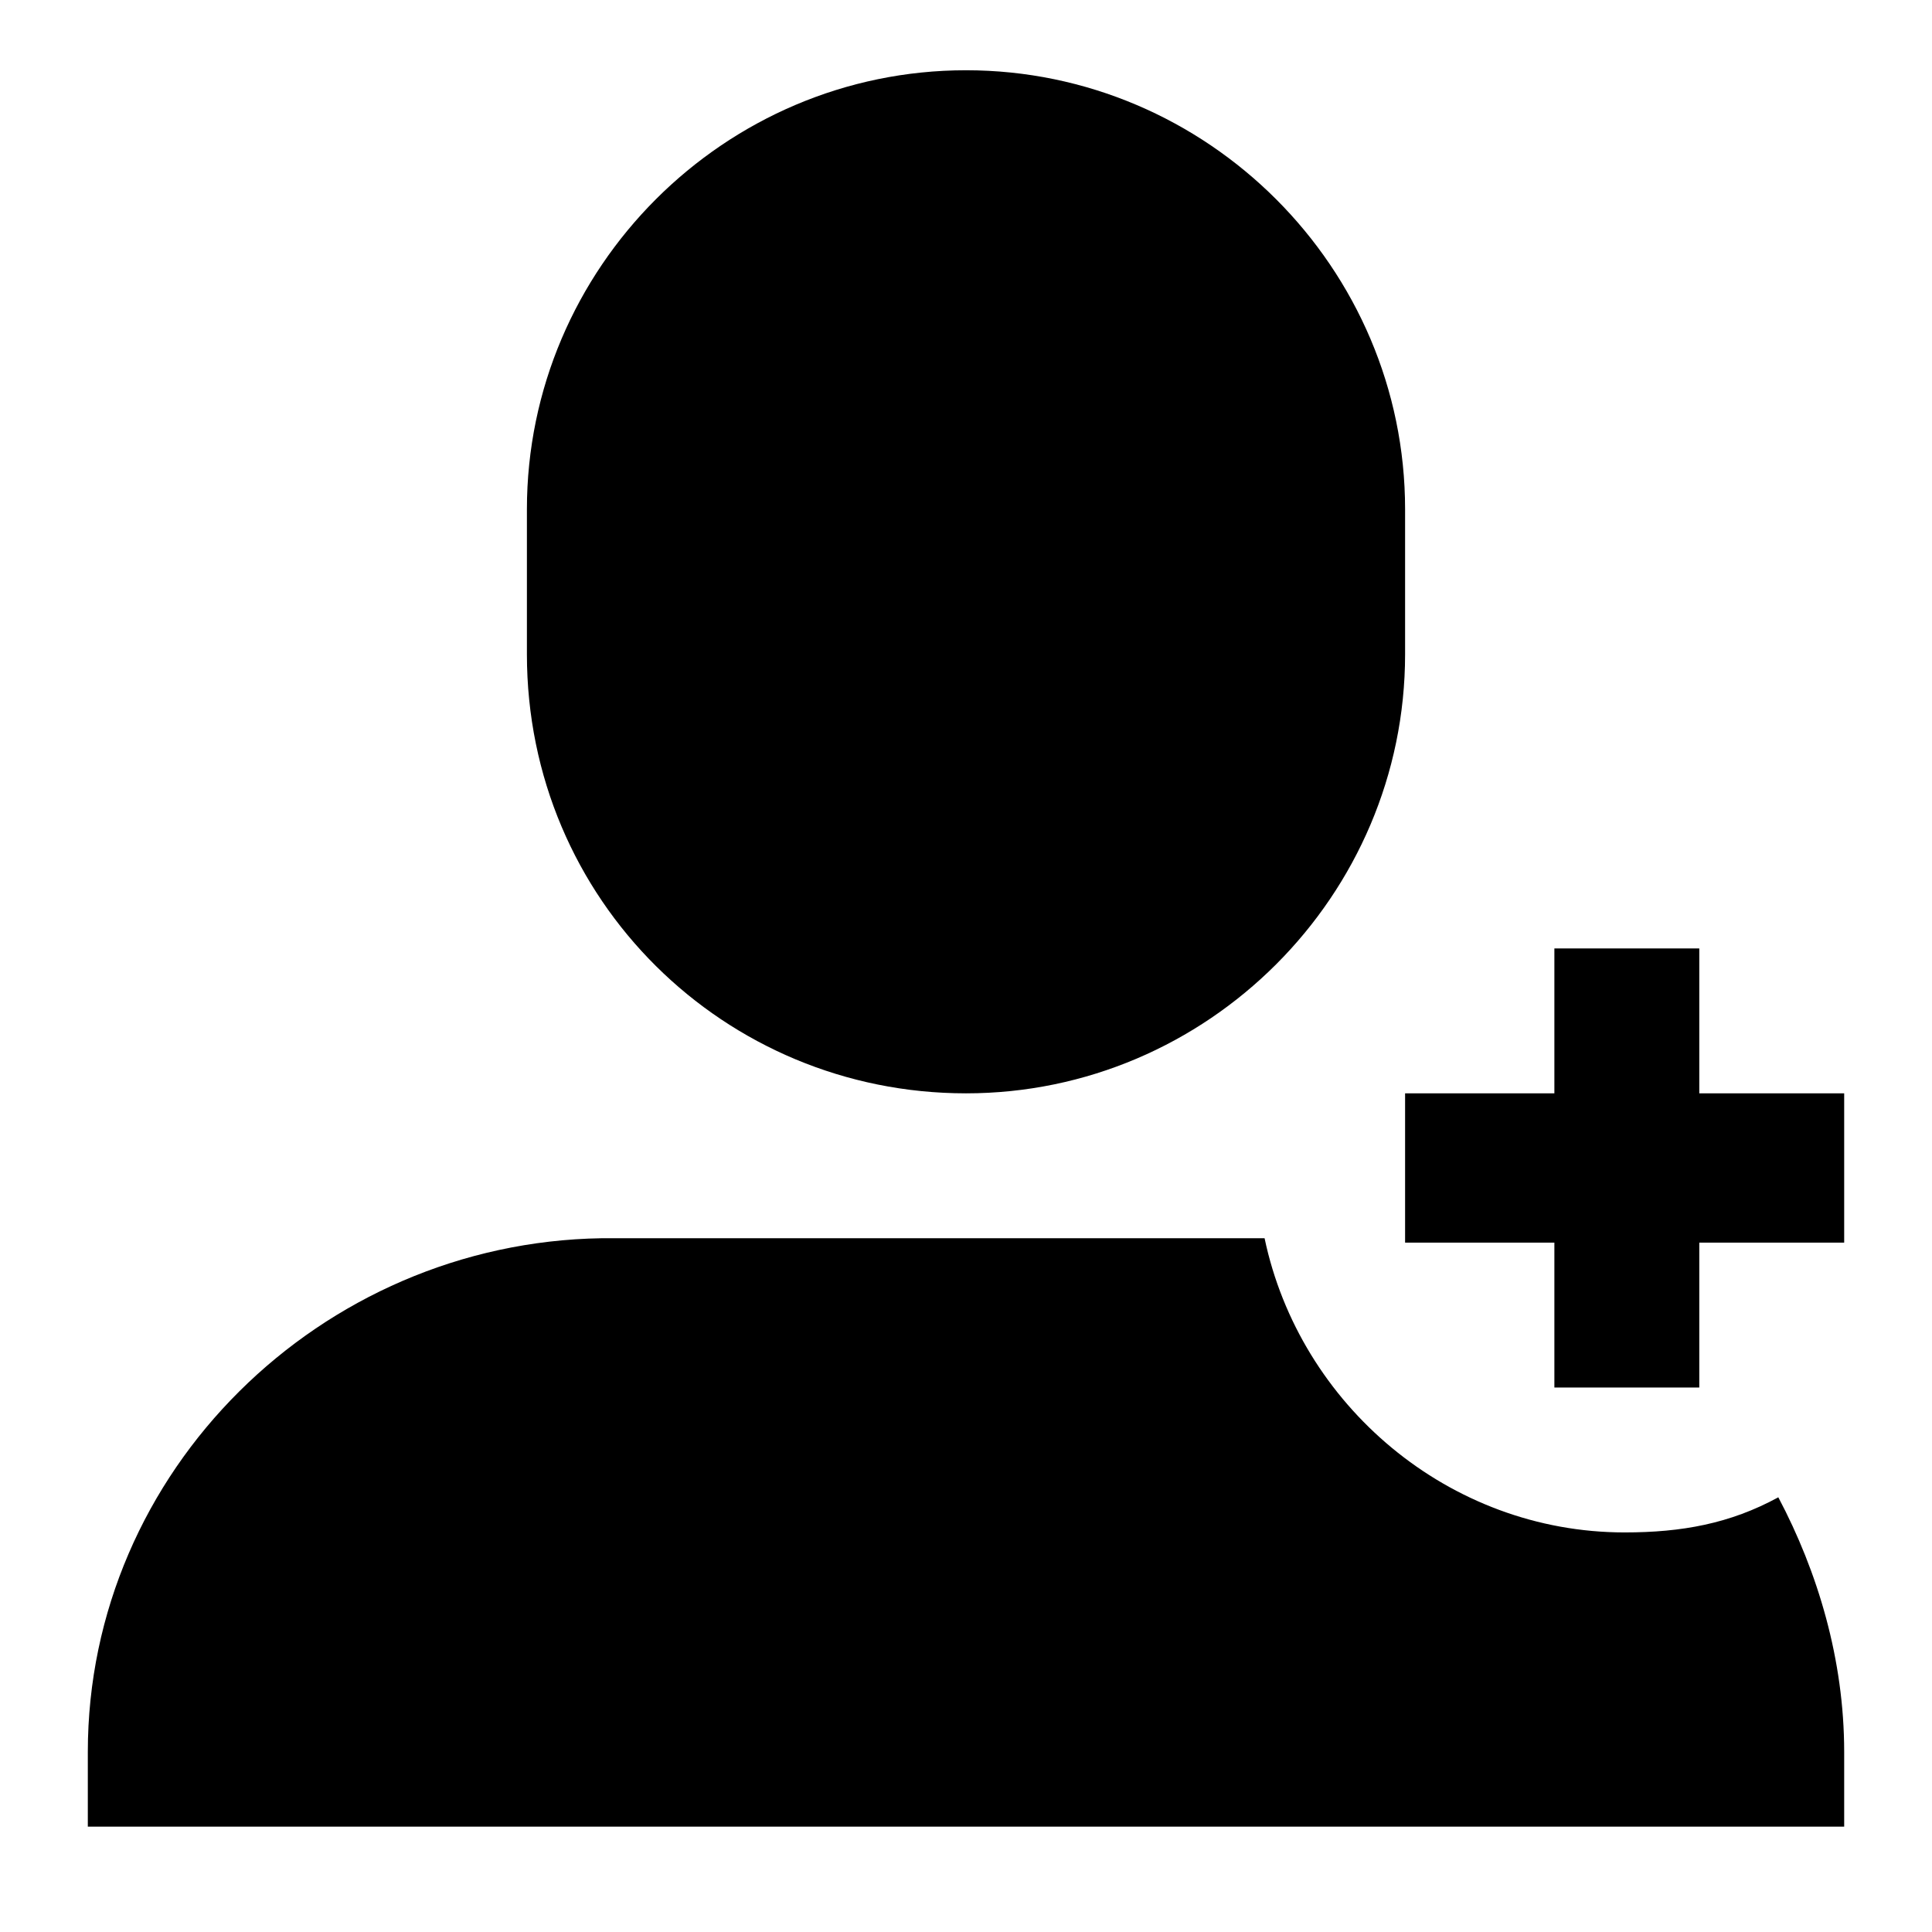
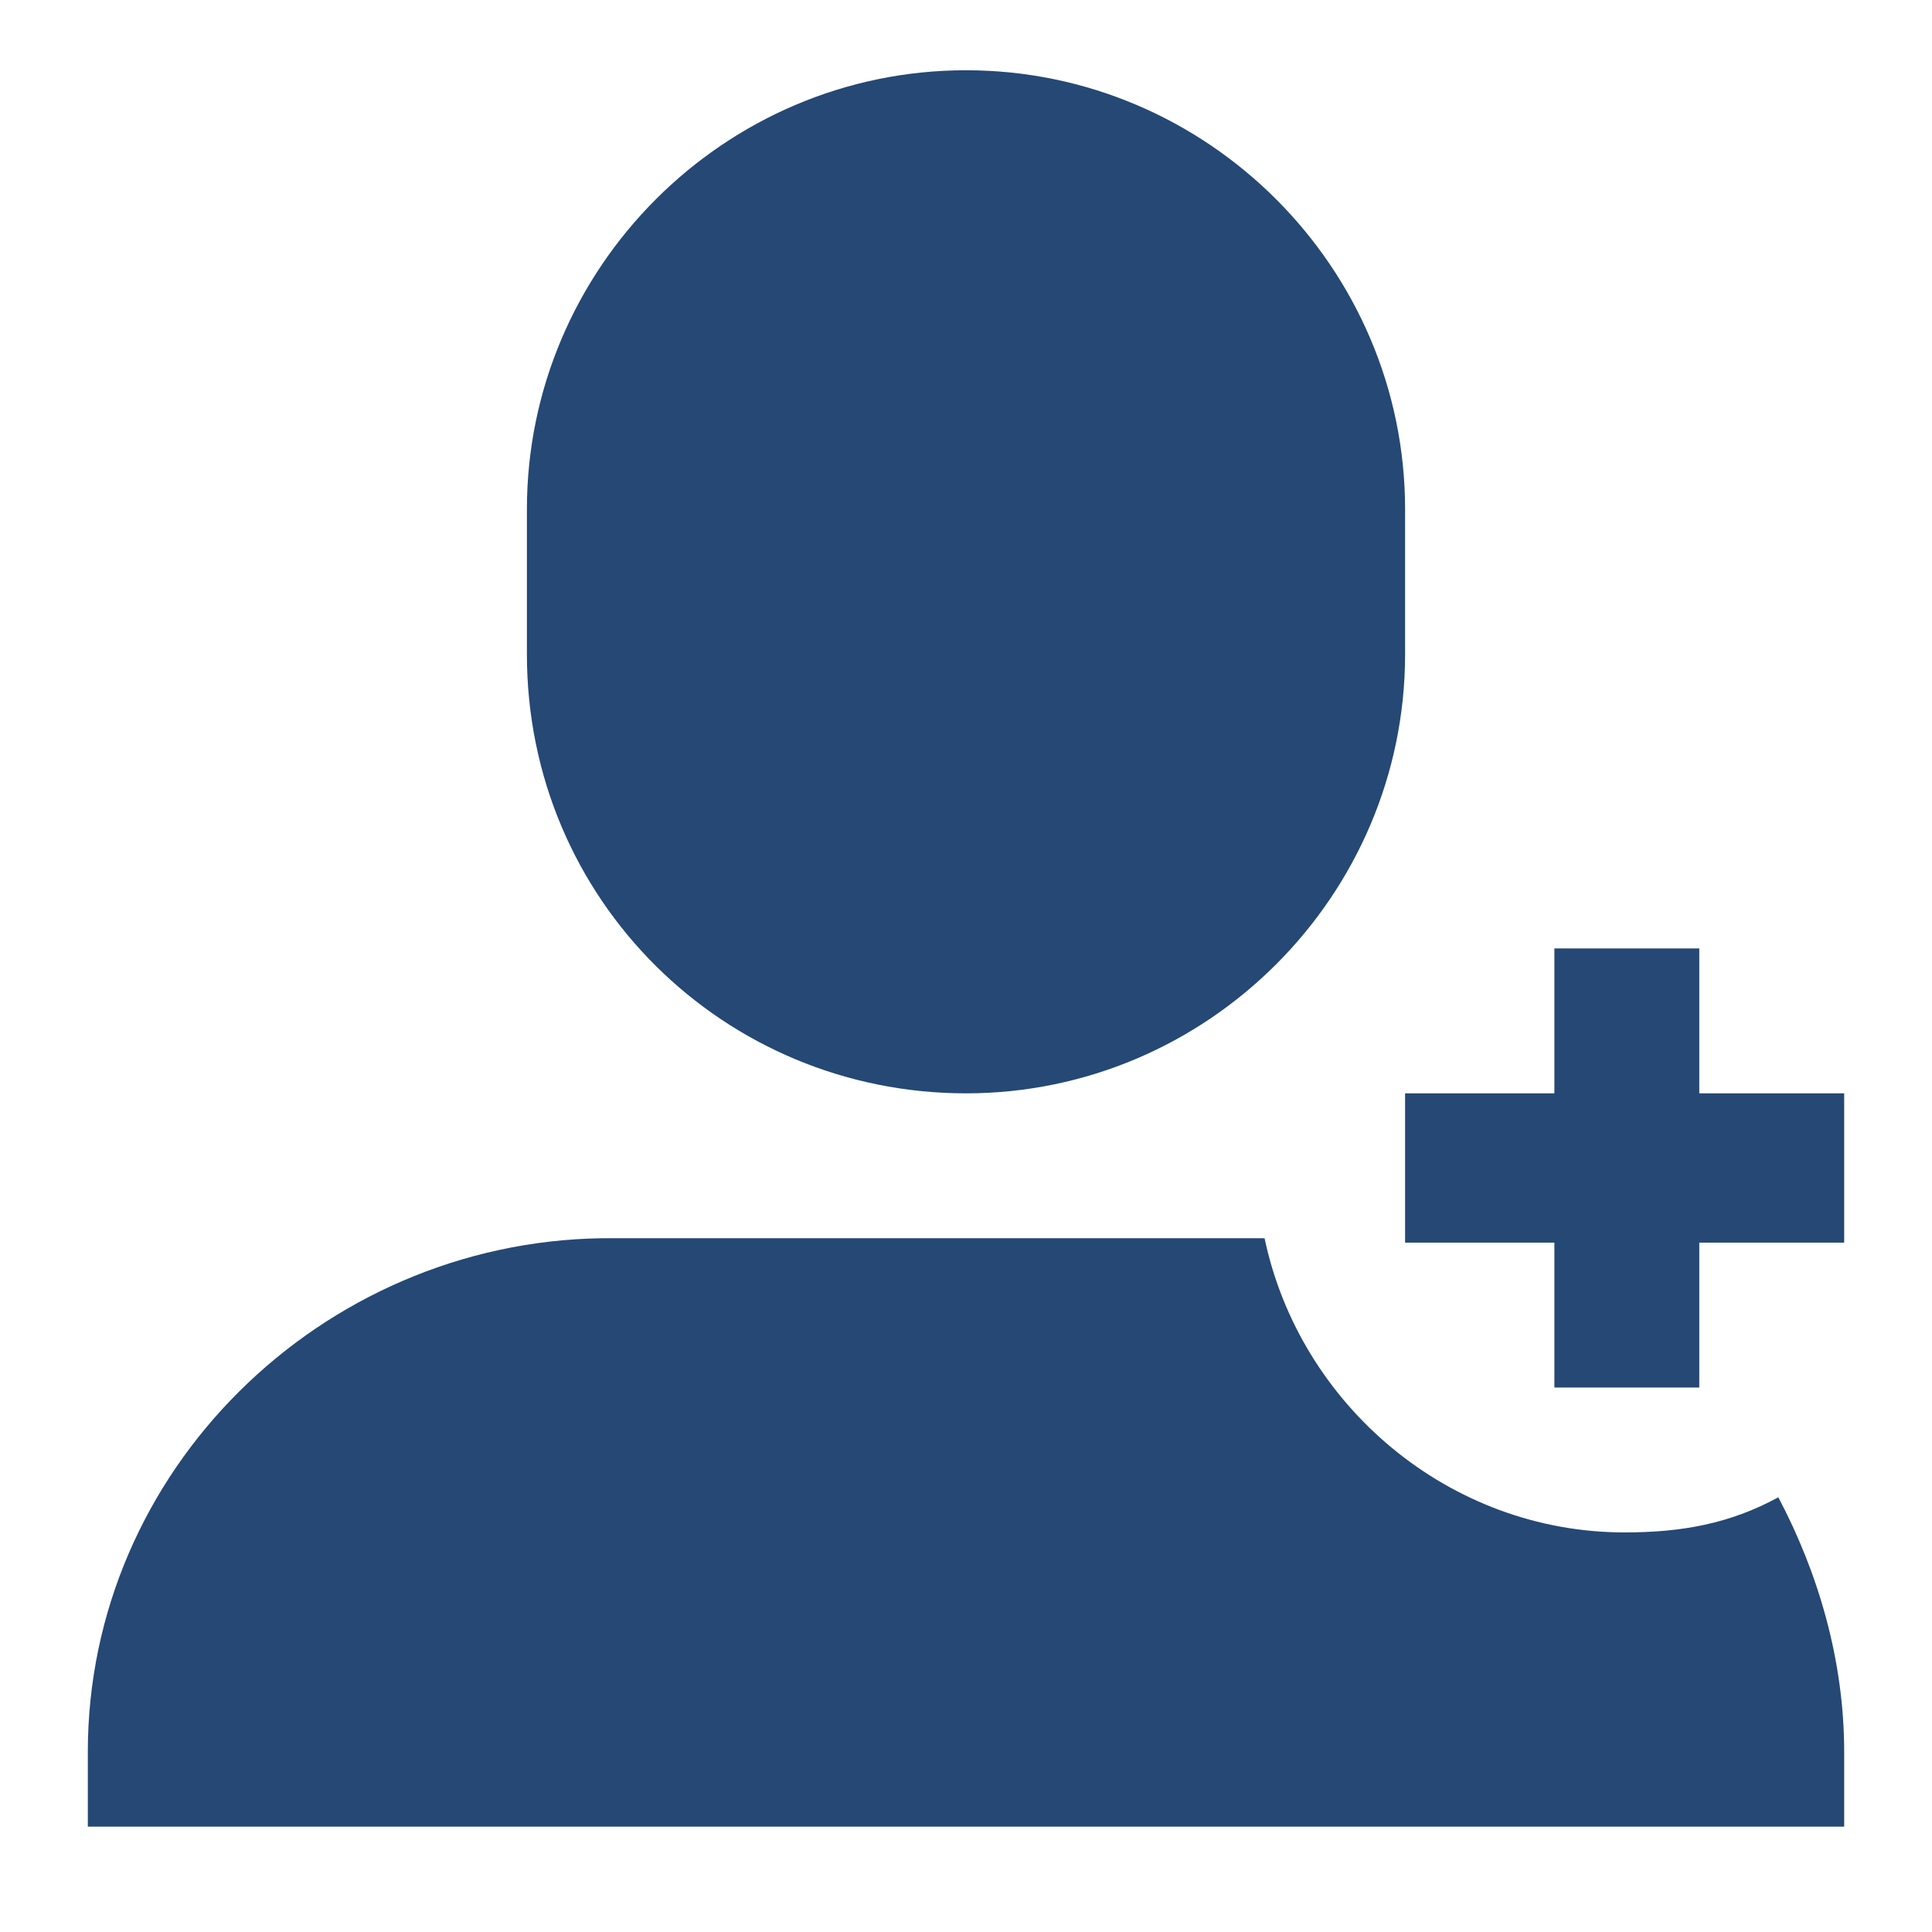
<svg xmlns="http://www.w3.org/2000/svg" version="1.1" id="Ebene_1" x="0px" y="0px" viewBox="0 0 44 44" enable-background="new 0 0 44 44" xml:space="preserve">
-   <path d="M22,24.9c5.5,0,10-4.5,10-10v-3.3c0-5.5-4.5-10-10-10s-10,4.5-10,10v3.3C12,20.5,16.5,24.9,22,24.9z" />
-   <path d="M37,34.9c-4,0-7.4-2.9-8.2-6.7H13.7C7.3,28.3,2,33.5,2,39.9v1.7h40v-1.7c0-2.1-0.6-4.1-1.5-5.8   C39.4,34.7,38.3,34.9,37,34.9z" />
-   <polygon points="38.7,24.9 38.7,21.6 35.4,21.6 35.4,24.9 32,24.9 32,28.3 35.4,28.3 35.4,31.6 38.7,31.6 38.7,28.3 42,28.3    42,24.9  " />
+   <path fill="#254875" d="M22,24.9c5.5,0,10-4.5,10-10v-3.3c0-5.5-4.5-10-10-10s-10,4.5-10,10v3.3C12,20.5,16.5,24.9,22,24.9z" />
+   <path fill="#254875" d="M37,34.9c-4,0-7.4-2.9-8.2-6.7H13.7C7.3,28.3,2,33.5,2,39.9v1.7h40v-1.7c0-2.1-0.6-4.1-1.5-5.8   C39.4,34.7,38.3,34.9,37,34.9z" />
+   <polygon fill="#254875" points="38.7,24.9 38.7,21.6 35.4,21.6 35.4,24.9 32,24.9 32,28.3 35.4,28.3 35.4,31.6 38.7,31.6 38.7,28.3 42,28.3    42,24.9  " />
</svg>
